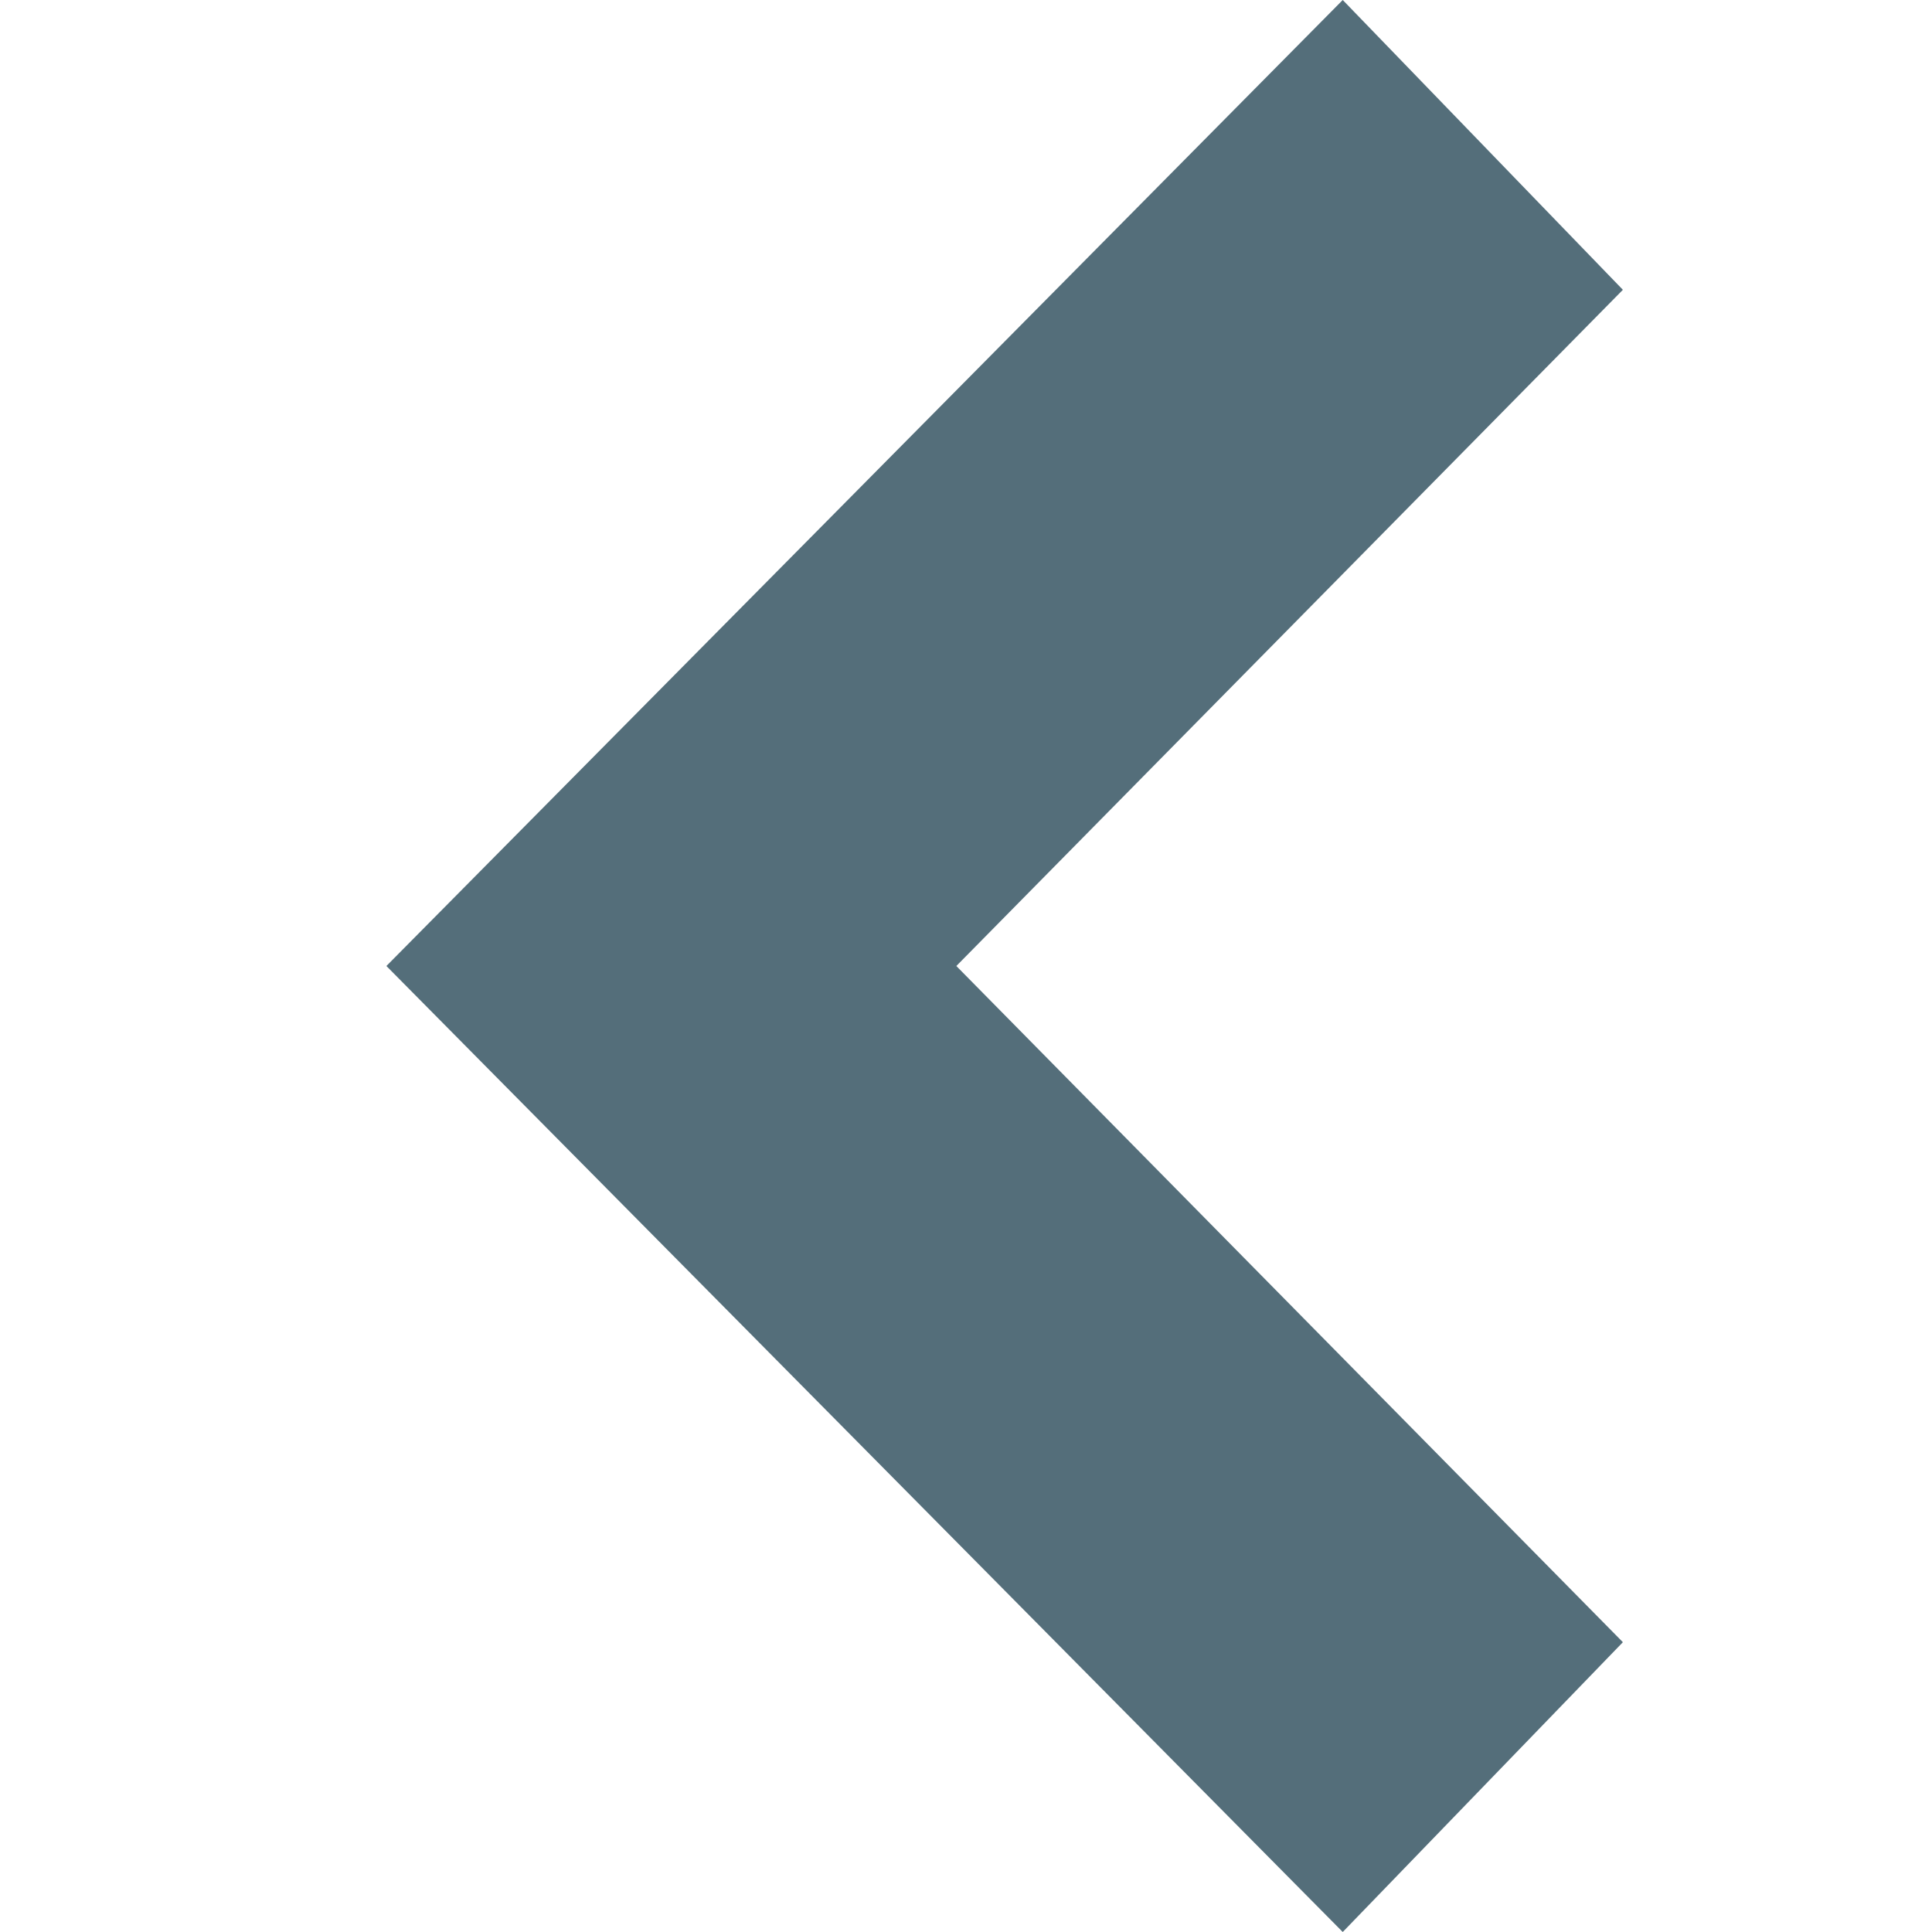
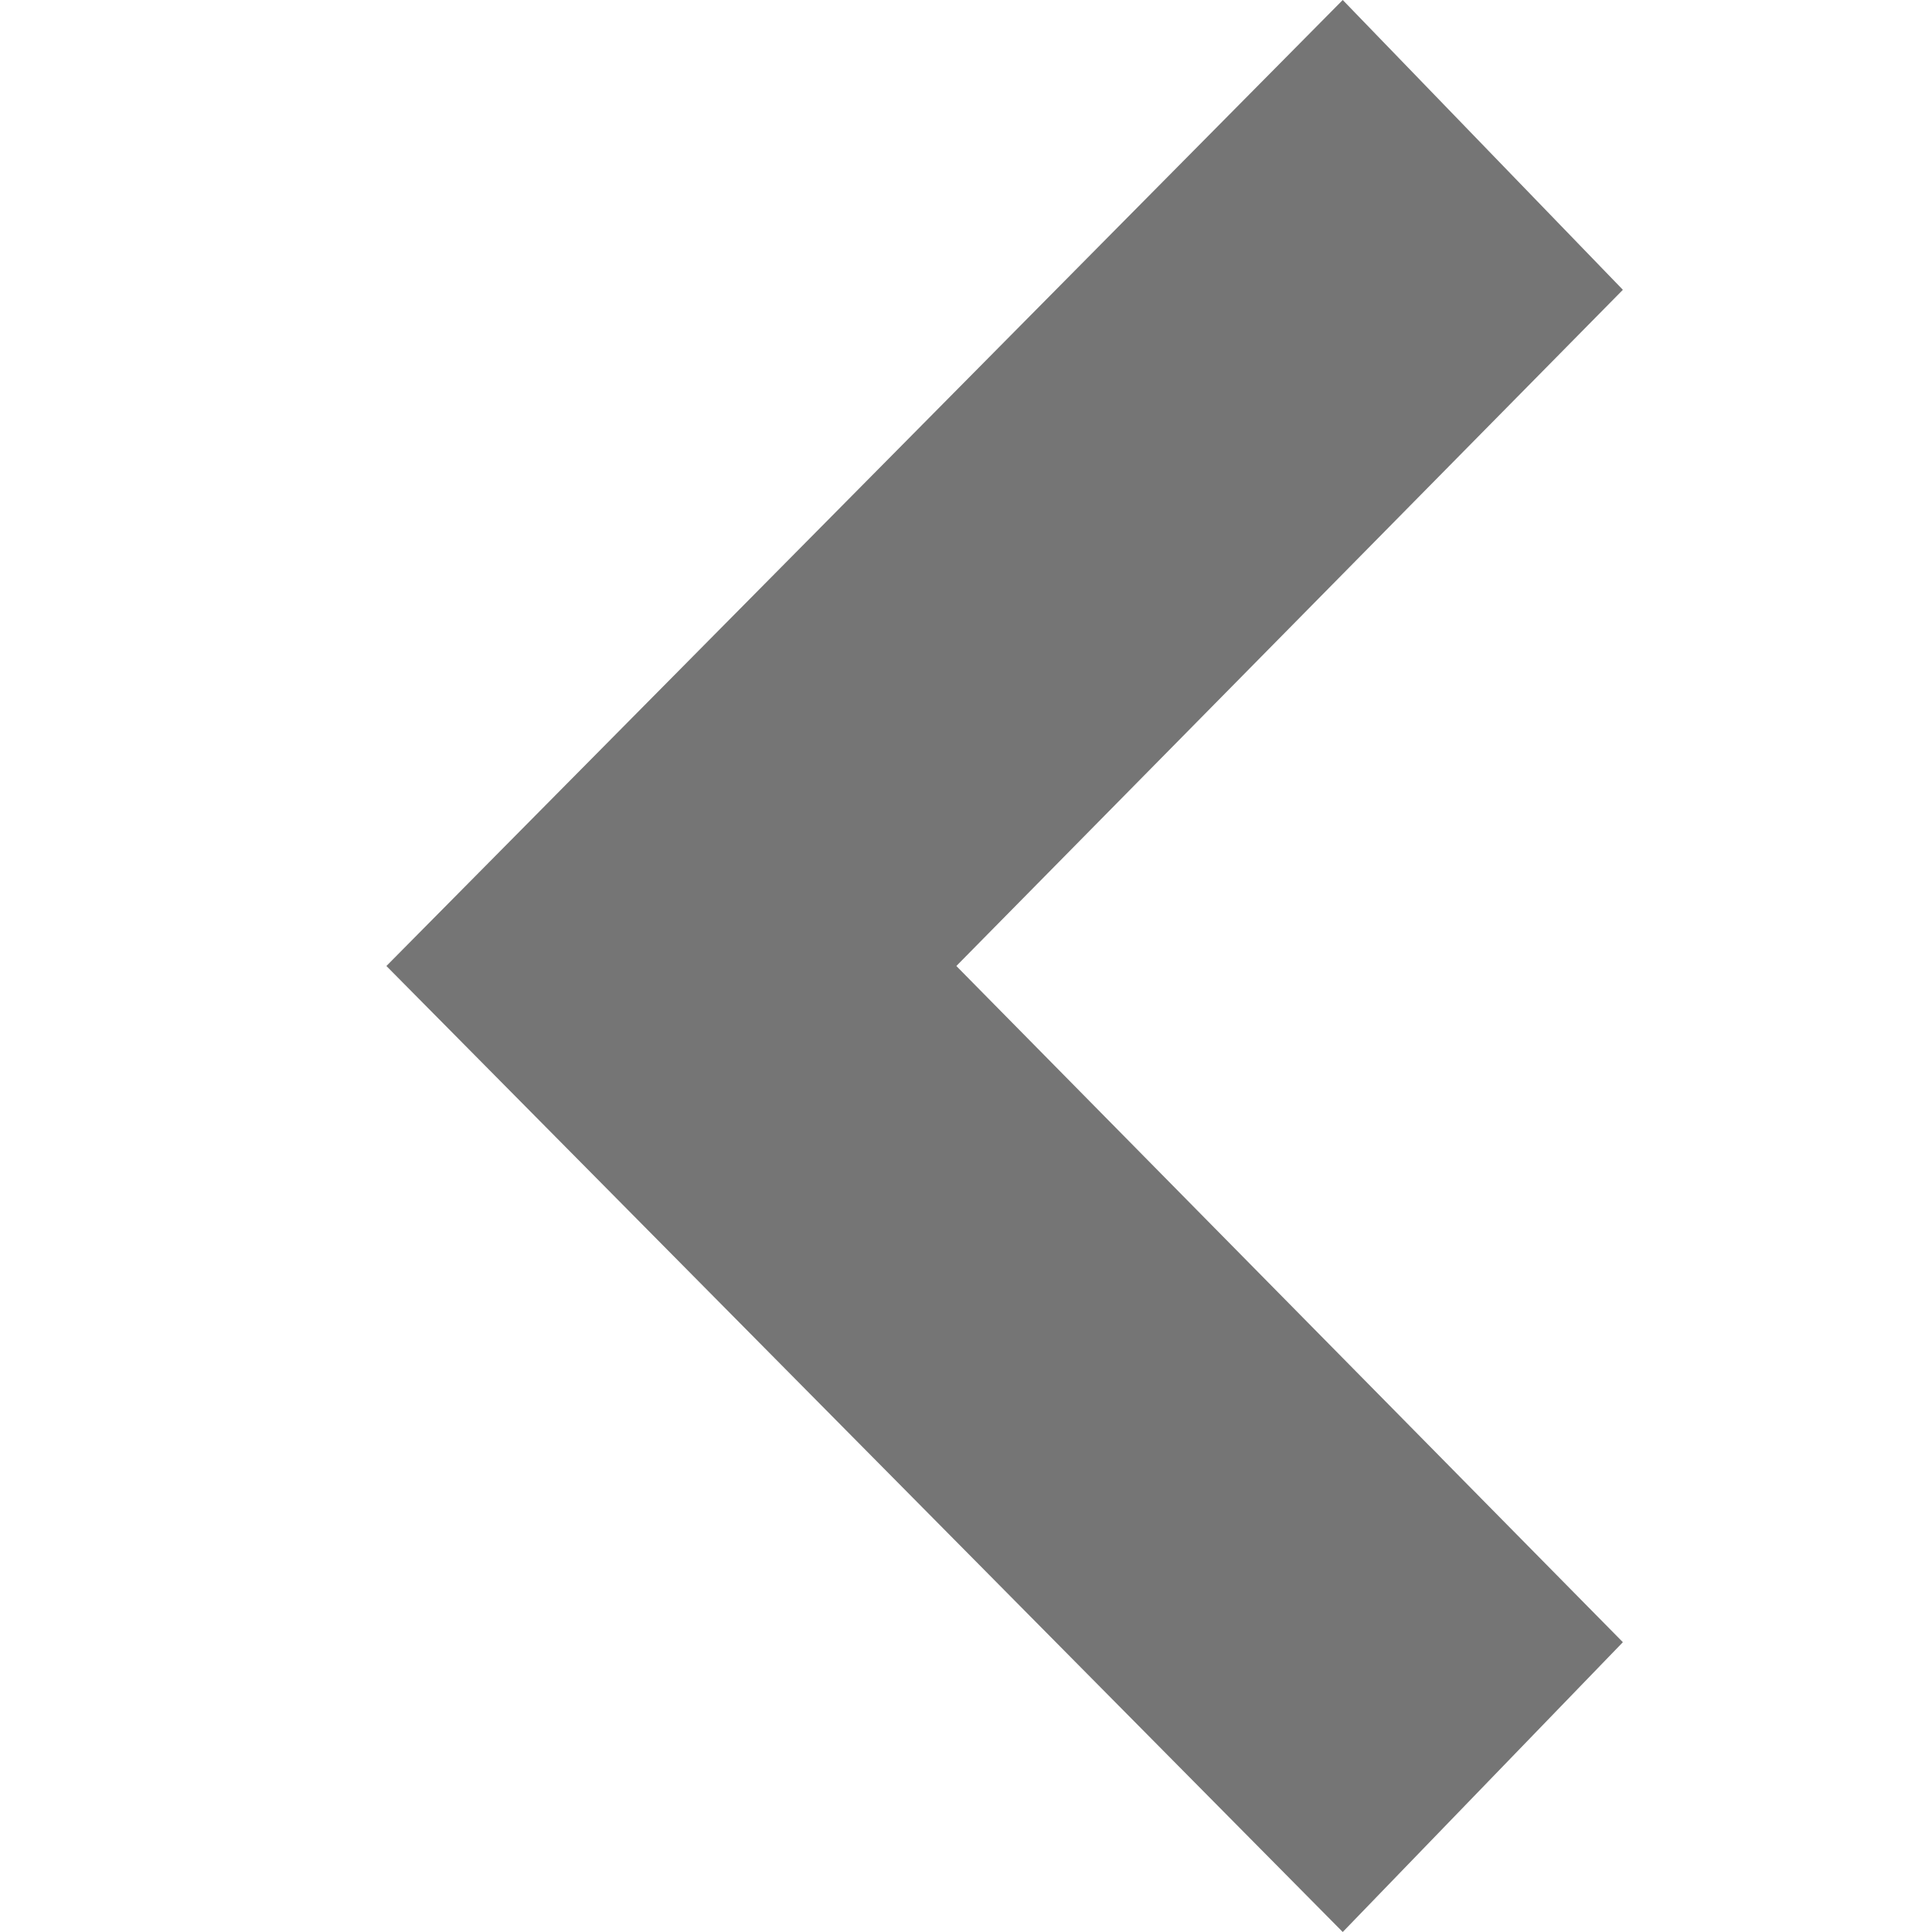
<svg xmlns="http://www.w3.org/2000/svg" version="1.1" id="Calque_1" x="0px" y="0px" viewBox="0 0 20 20" style="enable-background:new 0 0 20 20;" xml:space="preserve">
  <style type="text/css">
	.st0{fill:#546E7A;}
</style>
  <g id="Page-1">
    <g id="arrow_left">
-       <polygon id="Fill-7" class="st0" points="13.9,0 16.8,3 9.9,10 16.8,17 13.9,20 4,10   " />
+       <polygon fill="#757575" points="13.9,0 16.8,3 9.9,10 16.8,17 13.9,20 4,10   " />
    </g>
  </g>
</svg>
